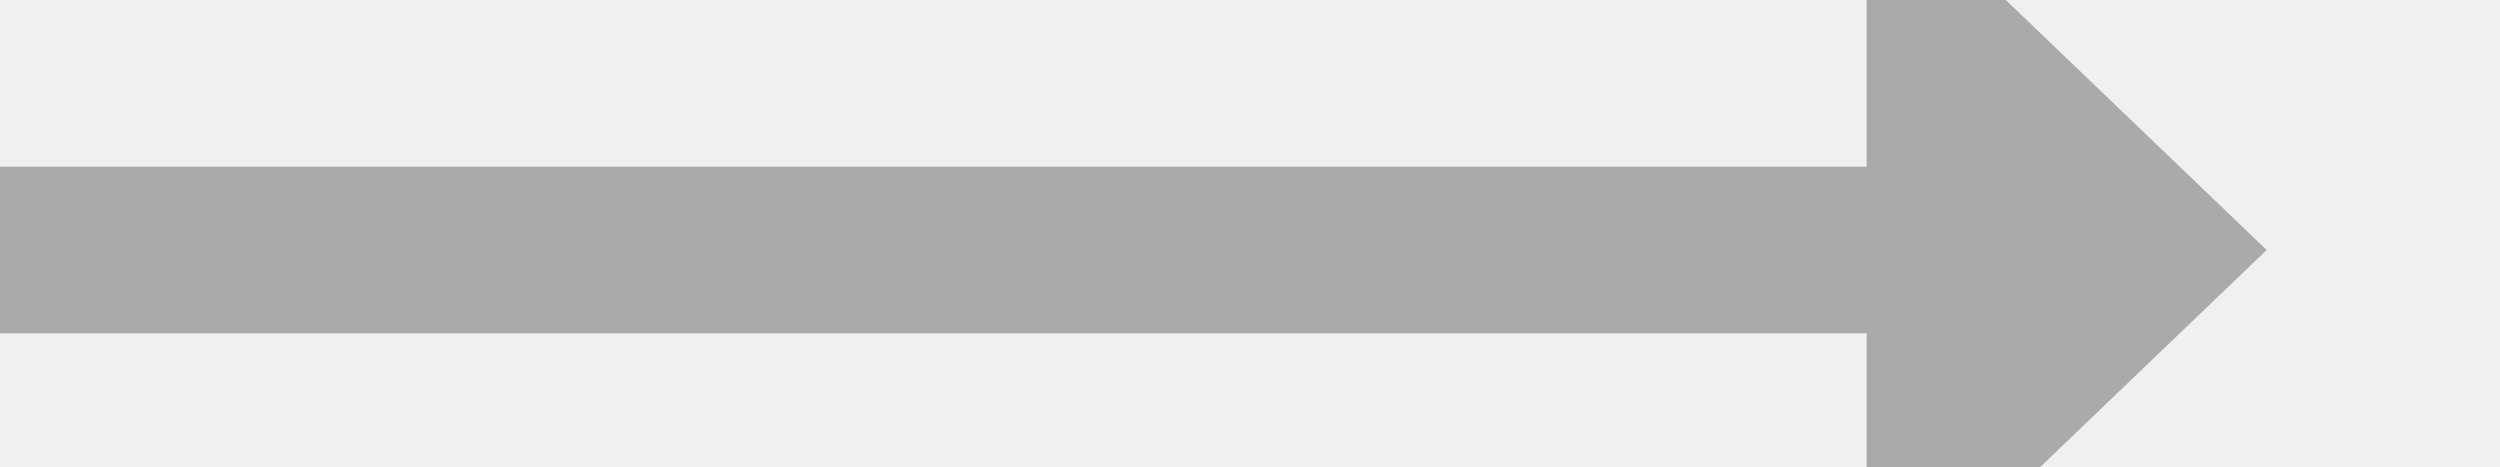
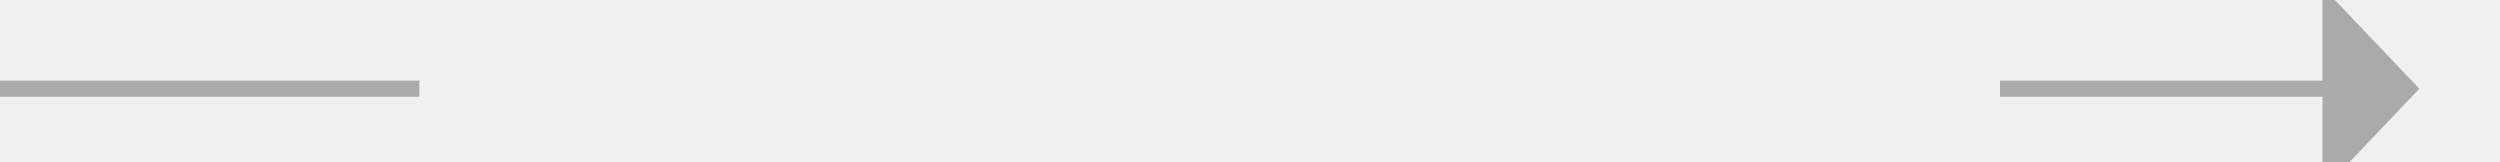
- <svg xmlns="http://www.w3.org/2000/svg" version="1.1" width="75px" height="14px" preserveAspectRatio="xMinYMid meet" viewBox="217 622  75 12">
-   <path d="M 217 628.5  L 276 628.5  " stroke-width="5" stroke="#aaaaaa" fill="none" />
-   <path d="M 273 640  L 285 628.5  L 273 617  L 273 640  Z " fill-rule="nonzero" fill="#aaaaaa" stroke="none" />
+ <svg xmlns="http://www.w3.org/2000/svg" version="1.1" width="155px" height="10px" preserveAspectRatio="xMinYMid meet" viewBox="547 251  155 8">
+   <defs>
+     <mask fill="white" id="clip263">
+       <path d="M 573 242  L 671 242  L 671 267  L 573 267  Z M 547 242  L 706 242  L 706 267  L 547 267  Z " fill-rule="evenodd" />
+     </mask>
+   </defs>
+   <path d="M 573 255.5  L 547 255.5  M 671 255.5  L 692 255.5  " stroke-width="1" stroke="#aaaaaa" fill="none" />
+   <path d="M 691 261.8  L 697 255.5  L 691 249.2  L 691 261.8  Z " fill-rule="nonzero" fill="#aaaaaa" stroke="none" mask="url(#clip263)" />
</svg>
